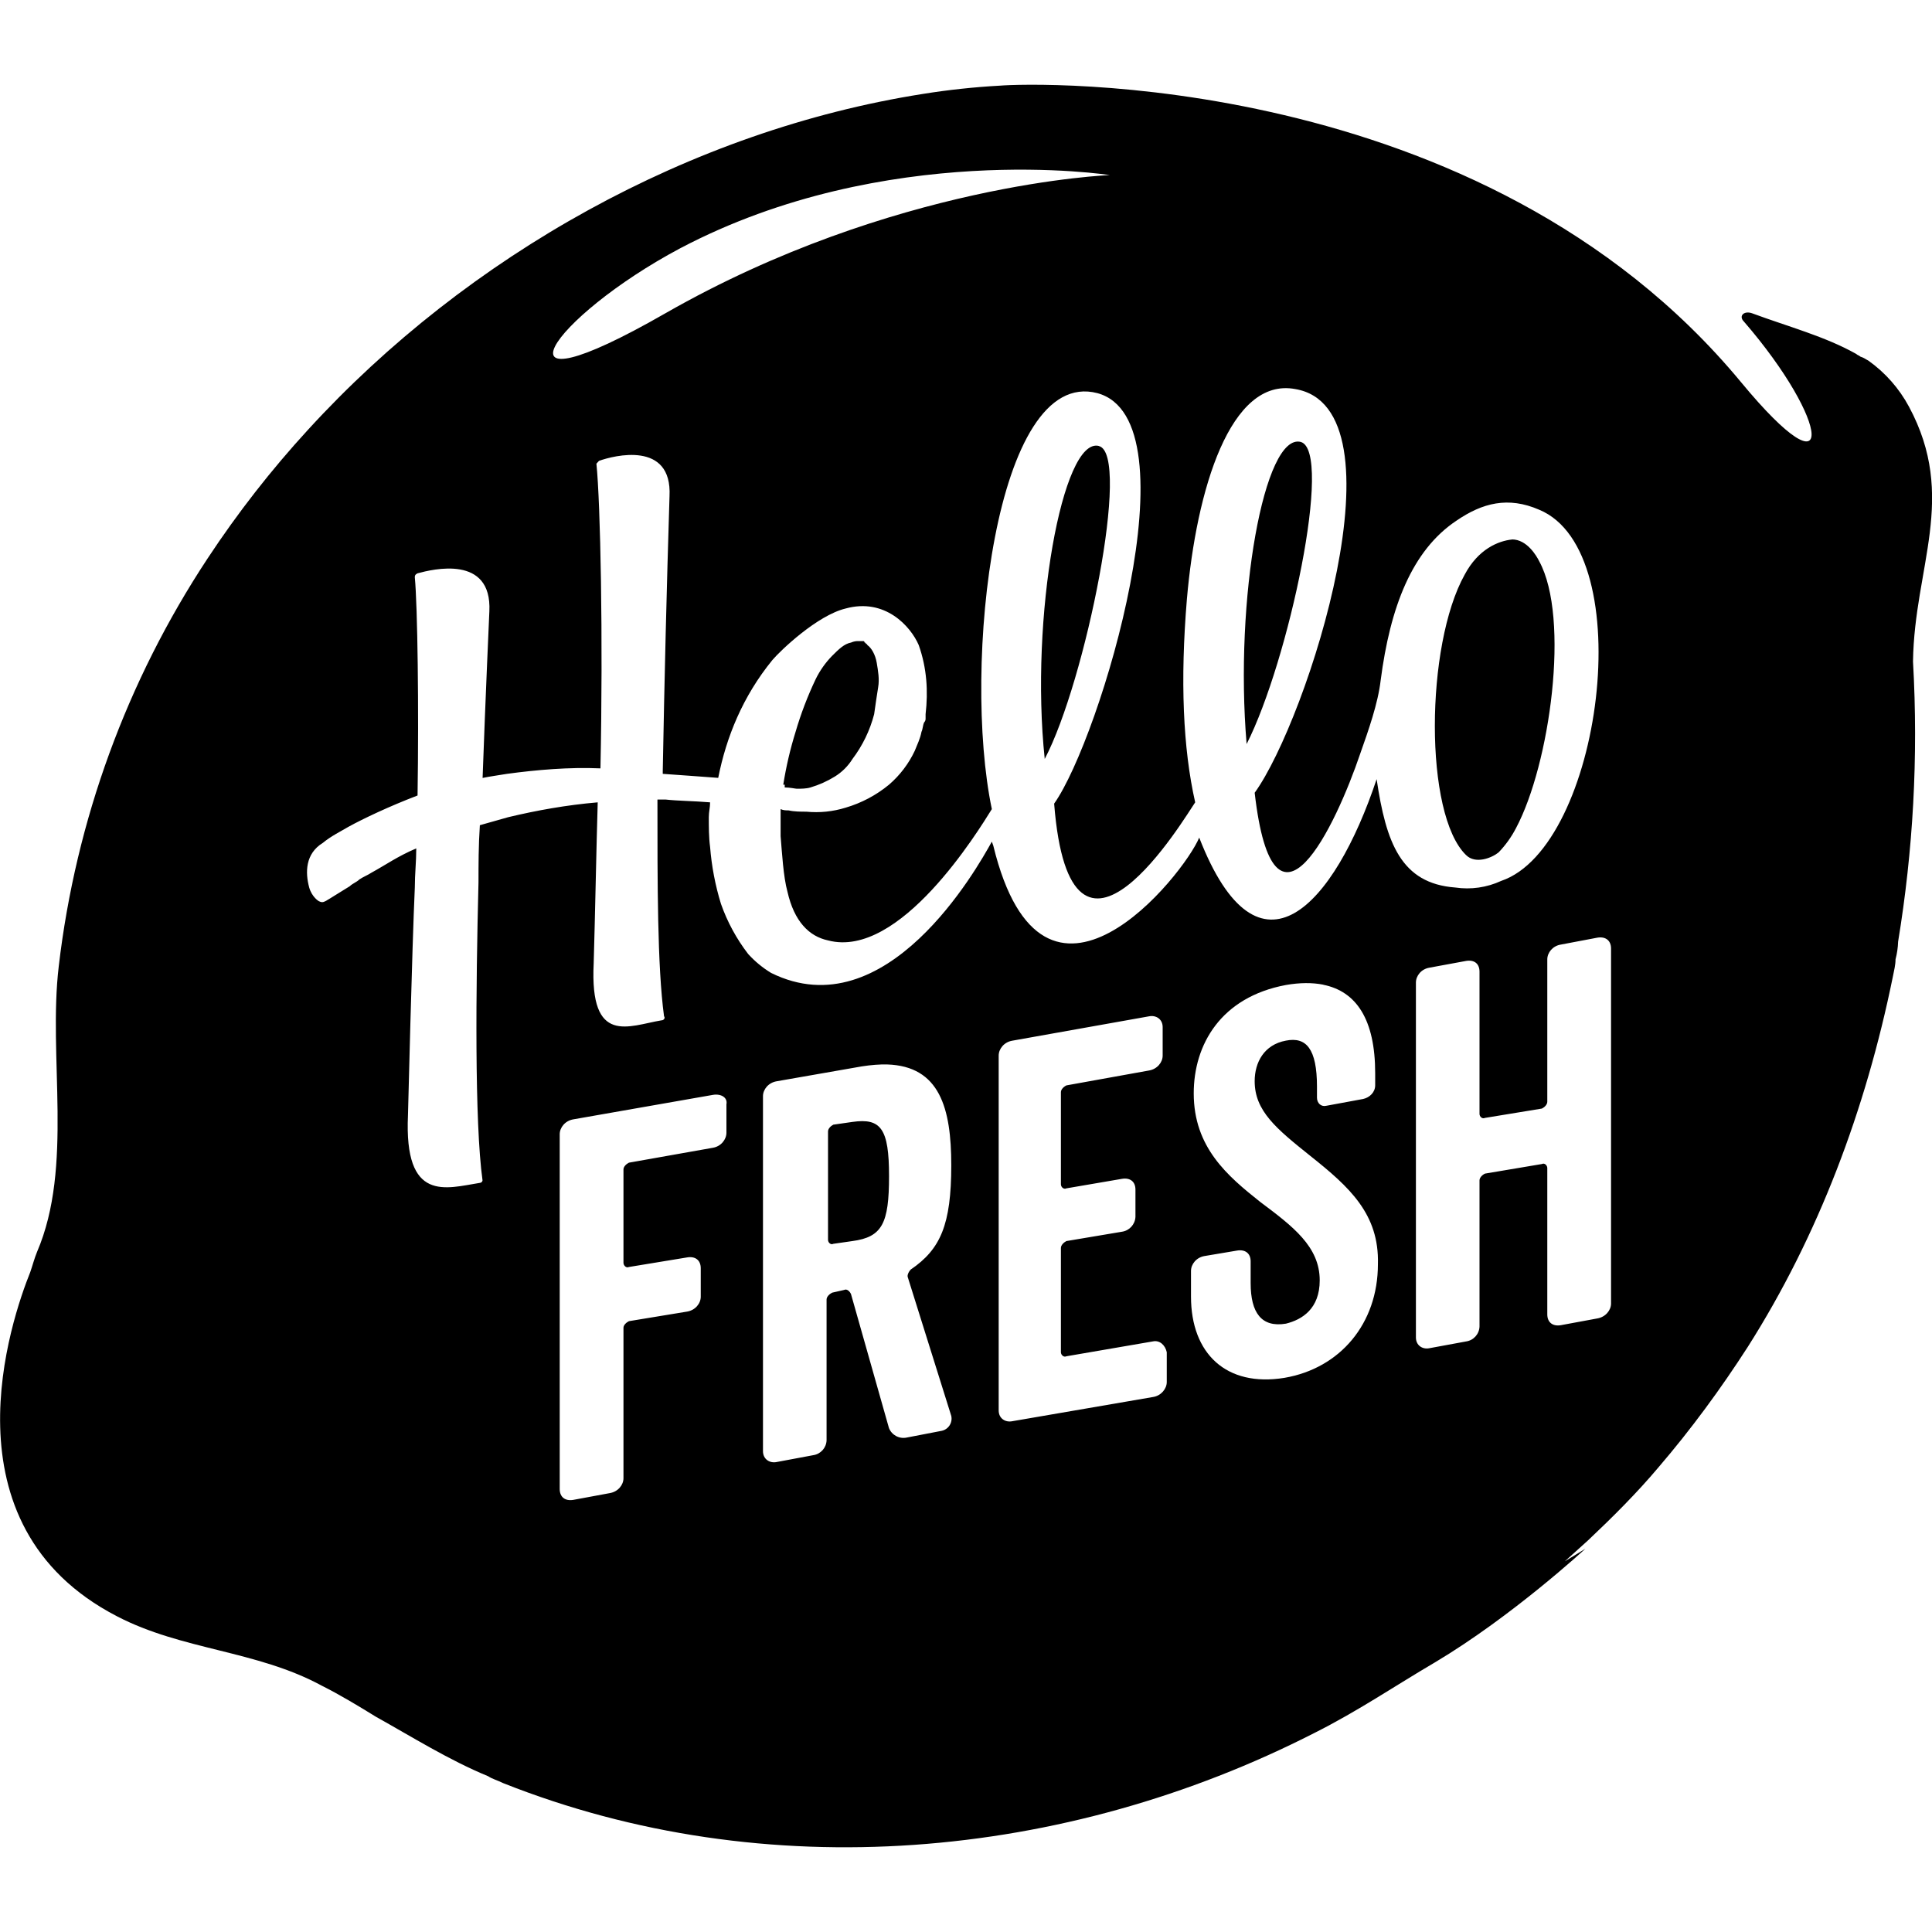
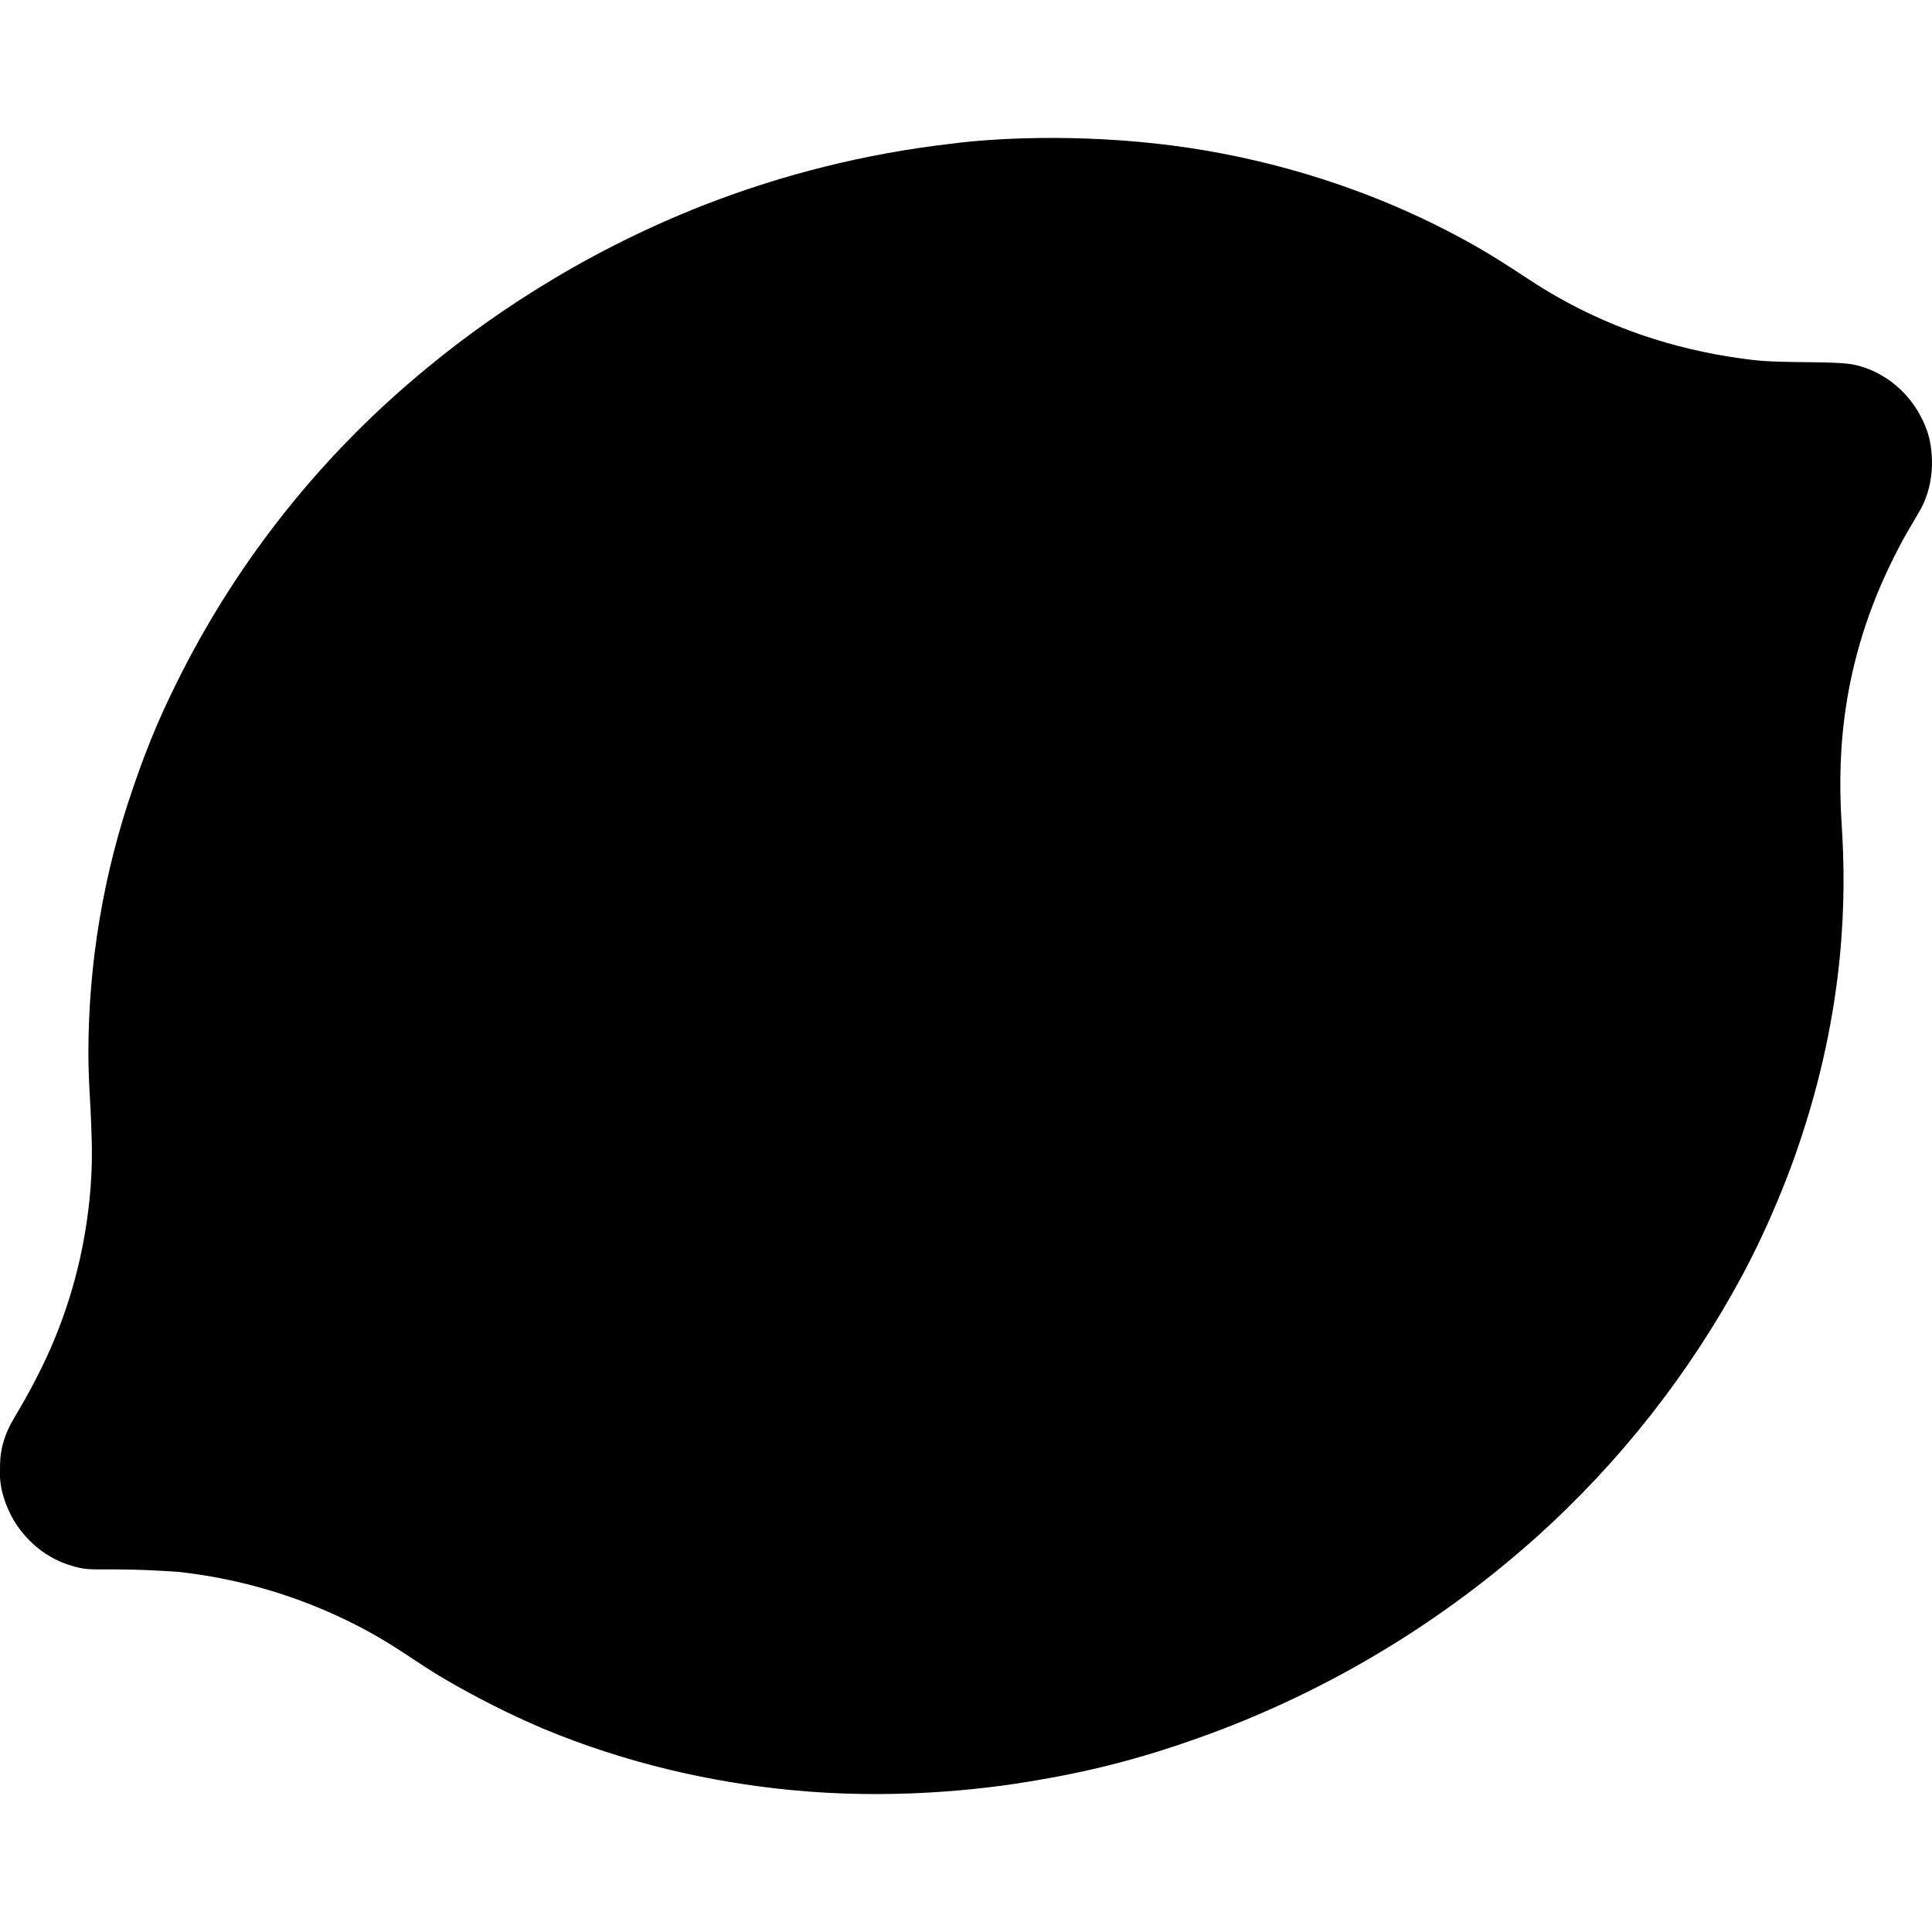
<svg xmlns="http://www.w3.org/2000/svg" viewBox="0 0 24 24">
-   <path d="M12.422 1.064a9.26 9.26 0 0 0-.959.103C8.586 1.62 5.81 3.169 3.825 5.34a12.714 12.714 0 0 0-1.246 1.597A11.653 11.653 0 0 0 .73 12.002c-.135 1.127.185 2.49-.27 3.55-.033.08-.055.167-.084.25-.231.576-1.124 3.138 1.077 4.276.808.421 1.732.423 2.54.86.235.118.454.251.673.386.454.253.91.54 1.398.741.05.034.118.051.185.085 3.264 1.296 6.983.959 10.08-.623.538-.27 1.008-.59 1.496-.876.96-.572 1.869-1.412 1.869-1.412-.065.042-.18.109-.255.156l.287-.259c.303-.286.607-.588.876-.908.404-.471.774-.975 1.11-1.497.876-1.38 1.465-2.946 1.801-4.595.017-.084.034-.151.034-.219a.984.984 0 0 0 .032-.219c.185-1.127.253-2.287.185-3.481.017-1.178.556-2.037-.05-3.165a1.676 1.676 0 0 0-.504-.572c-.034-.017-.05-.034-.1-.05-.018-.017-.034-.016-.051-.033-.387-.218-.842-.338-1.296-.506-.1-.034-.168.035-.1.103 1.077 1.245 1.177 2.219-.034.755-3.231-3.904-8.836-3.718-9.206-3.685zm-.344 1.061c1.014-.059 1.708.05 1.708.05s-2.692.1-5.519 1.716c-2.288 1.313-1.43.05.185-.808 1.279-.673 2.612-.899 3.626-.958zm4.012 2.708c1.397.236.152 4.106-.504 5.015.236 2.053 1.01.404 1.312-.488.101-.286.22-.622.253-.908.118-.909.387-1.615.943-1.985.32-.219.64-.303 1.026-.135 1.262.522.773 4.19-.472 4.611a1.008 1.008 0 0 1-.57.082c-.674-.05-.86-.555-.977-1.346-.522 1.565-1.464 2.627-2.204.726-.185.454-1.935 2.658-2.558.1l-.018-.05c-.185.336-1.312 2.338-2.742 1.631a1.286 1.286 0 0 1-.285-.235 2.238 2.238 0 0 1-.338-.623 3.285 3.285 0 0 1-.135-.707c-.016-.118-.016-.252-.016-.37 0-.067.016-.117.016-.184-.201-.017-.403-.018-.554-.035h-.1c0 1.027-.002 2.07.082 2.693.017.016.001.05-.032.05-.404.067-.893.32-.842-.707.017-.572.033-1.43.05-2.001-.387.033-.758.1-1.11.184l-.354.1c-.017.253-.017.49-.017.708-.033 1.296-.05 2.98.05 3.703 0 .017-.017.032-.033.032-.421.067-.943.252-.893-.842 0 0 .051-2.086.085-2.827 0-.168.018-.318.018-.486-.236.101-.371.2-.557.302-.05.033-.1.05-.15.084-.034.034-.085.05-.119.084-.084.05-.268.168-.301.185-.034.017-.05.017-.085 0 0 0-.084-.05-.118-.169-.05-.185-.05-.42.169-.554.1-.084.235-.15.32-.201.184-.101.504-.253.857-.388.017-1.077 0-2.357-.034-2.71 0-.017 0-.033.034-.05.185-.05.926-.235.892.472 0 0-.05 1.11-.084 2.07.084-.018.202-.034.303-.051.37-.05.774-.085 1.161-.068.034-1.633 0-3.297-.05-3.785l.032-.035c.185-.067.91-.252.876.438a263.81 263.81 0 0 0-.084 3.416v.034c.235.017.47.033.689.05.1-.505.303-1.01.673-1.464.1-.118.557-.555.91-.64.488-.134.807.22.908.455.101.286.118.572.085.858v.052a.065.065 0 0 1-.018.05c-.017.034-.016.083-.033.117-.016.084-.05.153-.084.237a1.268 1.268 0 0 1-.32.42 1.52 1.52 0 0 1-.538.285 1.24 1.24 0 0 1-.488.05c-.067 0-.152 0-.22-.016-.033 0-.066 0-.1-.016v.336c.017.201.034.506.085.69.084.37.269.555.504.605.892.236 1.867-1.362 2.035-1.631-.37-1.767.033-5.504 1.312-5.167 1.229.336.034 4.291-.538 5.099.202 2.574 1.634.152 1.752-.016-.152-.673-.187-1.514-.103-2.524.118-1.363.539-2.761 1.346-2.61zm.069.657c-.455-.117-.825 1.953-.673 3.753.521-1.026 1.077-3.635.673-3.753zm-2.508.05c-.454-.117-.858 2.138-.673 3.888.505-.959 1.077-3.786.673-3.887zm5.132 1.162c-.169.017-.42.118-.589.438-.488.875-.504 2.977.018 3.482.118.117.32.035.404-.033a1.29 1.29 0 0 0 .217-.303c.42-.79.674-2.608.287-3.315-.033-.067-.152-.27-.337-.27zm-8.111 1.262a.213.213 0 0 0-.1.018c-.085.016-.152.082-.236.166a1.115 1.115 0 0 0-.203.288 4.387 4.387 0 0 0-.25.655 4.632 4.632 0 0 0-.153.657h.018v.034c.067 0 .134.016.15.016.05 0 .119 0 .17-.016a1.26 1.26 0 0 0 .302-.135.678.678 0 0 0 .22-.219 1.58 1.58 0 0 0 .269-.556c.017-.118.033-.235.05-.336.017-.1-.001-.202-.018-.303-.017-.101-.066-.186-.117-.22 0 0 0-.015-.018-.015 0-.017-.016-.016-.016-.016s0-.018-.016-.018h-.018zm9.171 3.684c.101-.017.17.034.17.135v4.41c0 .084-.069.168-.17.185l-.454.084c-.1.017-.168-.034-.168-.135V14.51c0-.033-.033-.067-.067-.05l-.707.119c-.034.016-.068.05-.068.084v1.816a.194.194 0 0 1-.167.185l-.456.084c-.084.017-.167-.033-.167-.134v-4.408c0-.084.066-.168.167-.185l.456-.084c.101-.017.167.033.167.134v1.766c0 .034.034.067.068.05l.707-.116c.034-.017.067-.05.067-.085v-1.768c0-.084.067-.168.168-.184zm-3.405.585c.41.082.645.43.645 1.099v.15c0 .085-.067.152-.15.17l-.455.084c-.067.017-.118-.033-.118-.1V13.5c0-.472-.134-.623-.386-.573-.27.05-.388.269-.388.504 0 .37.269.59.69.927.487.387.858.723.841 1.346 0 .74-.471 1.294-1.161 1.412-.724.118-1.161-.302-1.161-1.009v-.319c0-.084.067-.168.168-.185l.404-.068c.101-.017.169.034.169.134v.27c0 .37.135.554.438.504.202-.05.42-.185.42-.538 0-.421-.336-.672-.74-.975-.403-.32-.825-.675-.825-1.348 0-.606.337-1.195 1.145-1.346.172-.03.328-.031.464-.004zm-2.164.392c.084-.017.169.033.169.134v.354c0 .084-.068.168-.169.185l-1.026.185c-.034.016-.069.05-.069.084v1.145c0 .034.035.067.069.05l.689-.118c.1-.017.168.033.168.134v.338a.196.196 0 0 1-.168.185l-.69.116c-.033.017-.068.051-.068.085v1.296c0 .033.035.067.069.05l1.076-.185c.085-.017.152.05.17.135v.37c0 .083-.069.17-.17.186l-1.75.301c-.084.017-.168-.033-.168-.134v-4.408c0-.084.068-.168.168-.185zm-3.255.598c.656.02.798.545.798 1.252 0 .74-.134 1.044-.504 1.296-.017.017-.051.069-.034.102l.538 1.716a.155.155 0 0 1-.118.185l-.436.084a.194.194 0 0 1-.22-.118l-.472-1.666c-.016-.033-.05-.067-.084-.05l-.15.034c-.034.017-.069.051-.069.085v1.75a.194.194 0 0 1-.167.184l-.454.085c-.084.017-.169-.034-.169-.135v-4.41c0-.084.068-.168.17-.185l1.058-.185c.116-.018.22-.026.313-.024zm-2.163.378c.1-.017.185.032.168.117v.353c0 .084-.067.17-.168.187l-1.043.185c-.034.017-.068.05-.068.084v1.16c0 .033.034.069.068.052l.723-.119c.101-.017.169.034.169.135v.353c0 .085-.068.168-.169.185l-.723.119c-.034.017-.068.049-.068.082v1.869c0 .084-.068.168-.17.185l-.453.084c-.101.017-.169-.034-.169-.135V14.09c0-.084.068-.168.169-.185zm1.733.336-.237.034c-.033.017-.066.05-.066.084v1.346c0 .034.033.067.066.05l.237-.034c.37-.05.455-.218.455-.807 0-.59-.101-.724-.455-.673z" />
+   <path d="M9.79 22.233c-.967-.097-2-.326-3.043-.759a10.96 10.96 0 0 1-1.212-.61c-.362-.207-.657-.458-1.213-.728a6.377 6.377 0 0 0-2.111-.61c-.984-.067-1.038.012-1.319-.075a1.205 1.205 0 0 1-.495-.285 1.44 1.44 0 0 1-.16-.18 1.31 1.31 0 0 1-.195-.4.963.963 0 0 1-.042-.333c0-.157.015-.24.035-.312.076-.278.173-.34.43-.847a6.116 6.116 0 0 0 .618-1.956 5.73 5.73 0 0 0 .055-1.017c-.015-.506-.038-.614-.04-1.045a10.096 10.096 0 0 1 .554-3.286c.206-.607.389-1.007.605-1.433a11.824 11.824 0 0 1 2.935-3.692c.773-.655 1.974-1.5 3.554-2.118a12.354 12.354 0 0 1 3.064-.761c.664-.087 1.807-.124 2.975.053.996.151 2.244.487 3.513 1.2.431.243.681.438 1.014.63.814.47 1.65.705 2.448.801.424.051 1.061.005 1.302.067.147.038.255.086.39.175.113.076.362.277.49.649.061.177.125.608-.098.991l-.156.267c-.05.084-.142.262-.207.396-.661 1.368-.647 2.546-.601 3.263.053.84.05 2.234-.542 3.965-.103.303-.336.931-.702 1.614a12.046 12.046 0 0 1-2.537 3.226 12.67 12.67 0 0 1-3.927 2.402c-.897.34-1.583.51-2.302.632-.694.12-1.82.243-3.08.116z" />
</svg>
